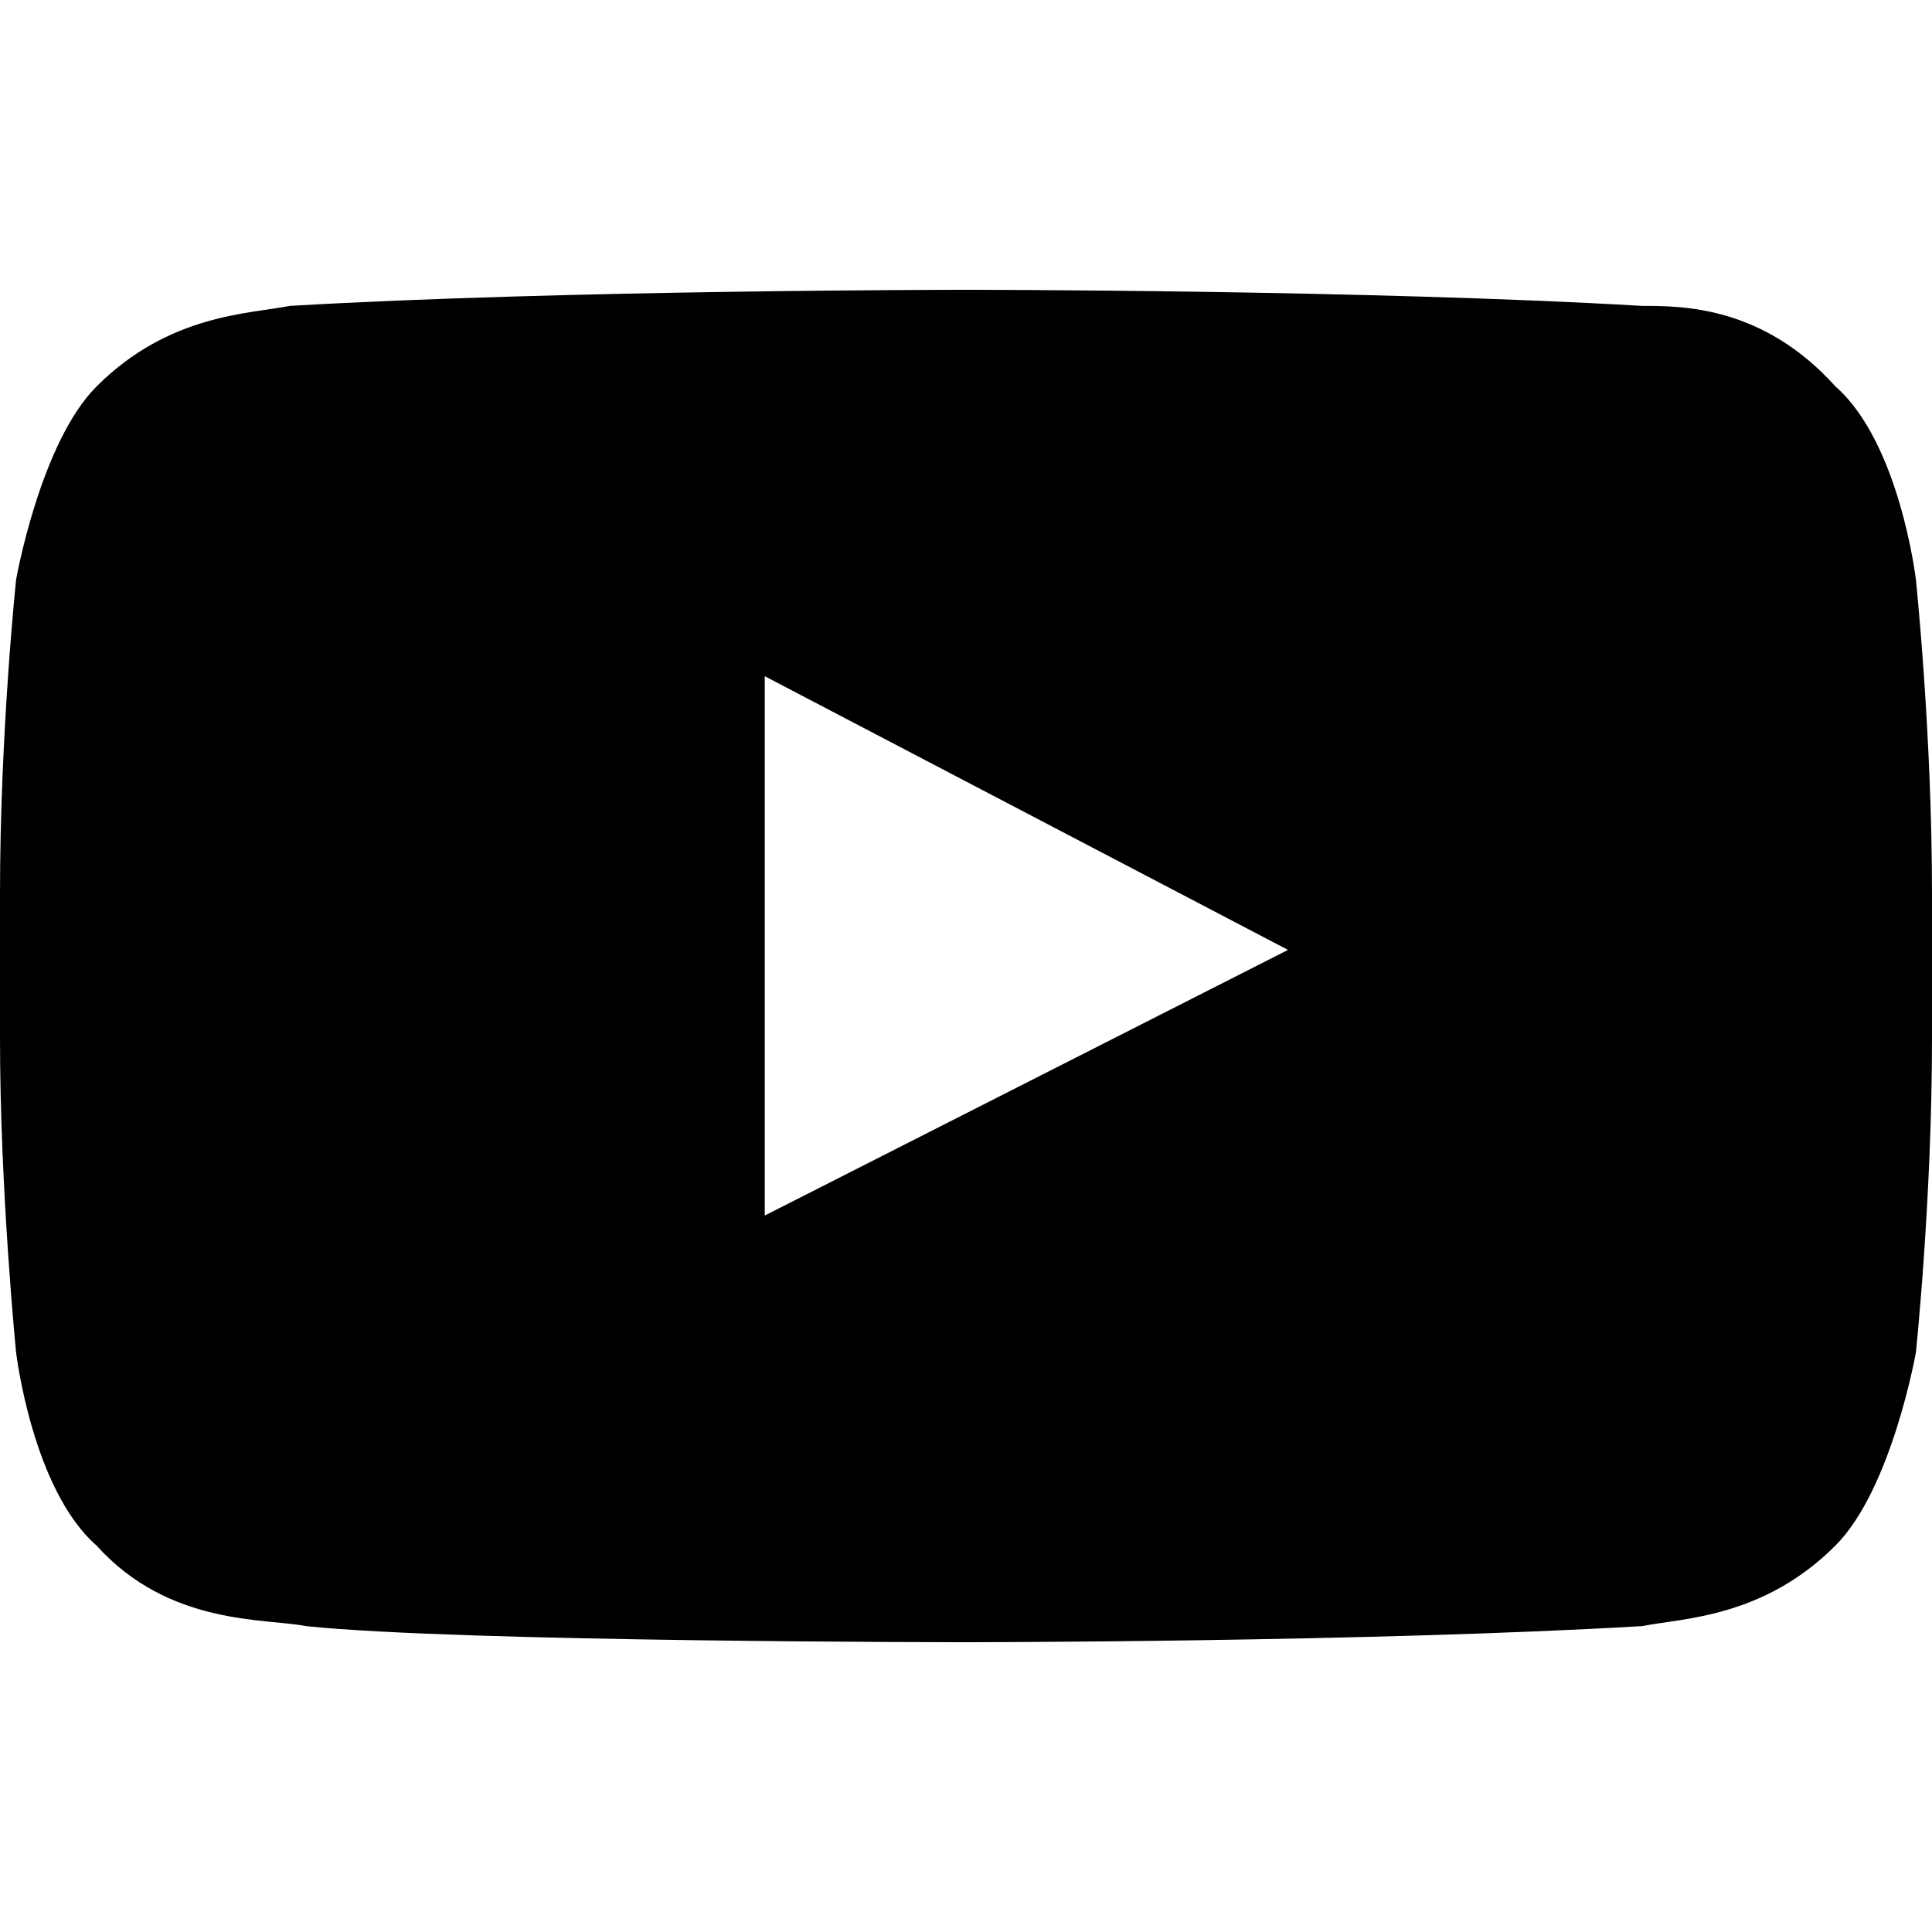
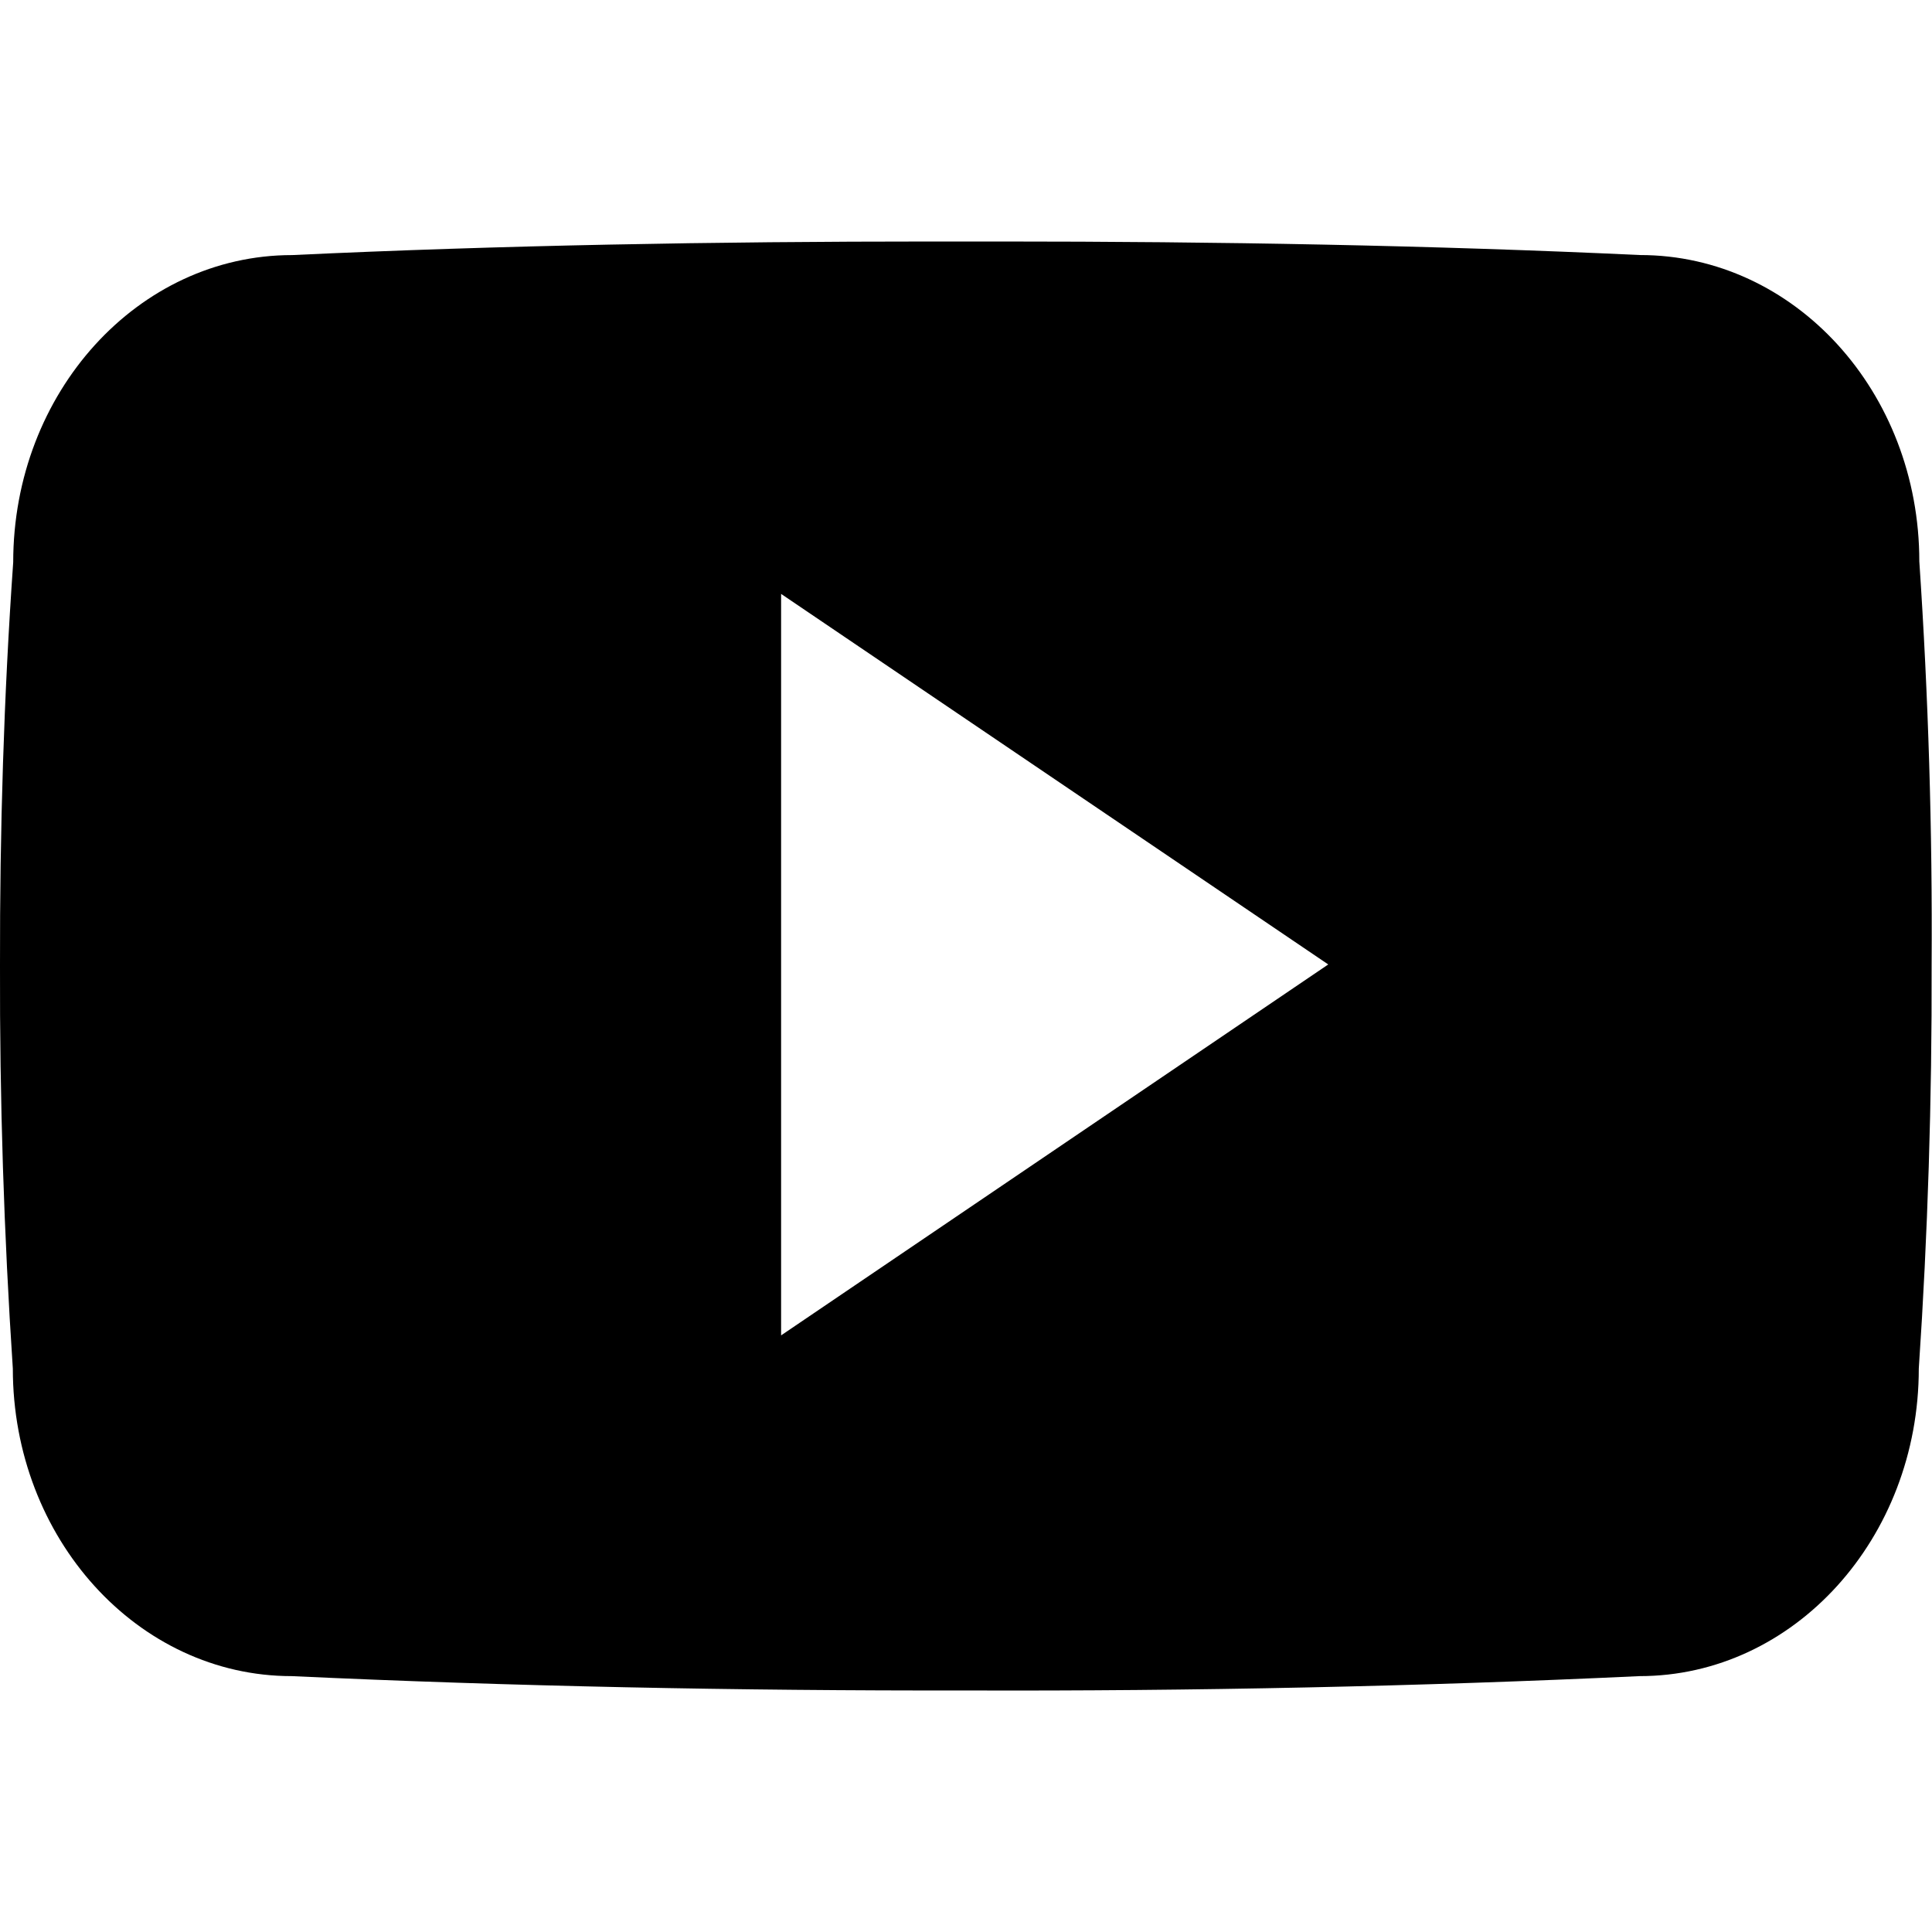
- <svg xmlns="http://www.w3.org/2000/svg" viewBox="0 0 24 24">
-   <path class="icon-fill" d="M23.8,4.2 C23.8,4.2 23.6,2.5 22.8,1.8 C21.9,0.8 20.9,0.8 20.4,0.8 C17,0.6 12,0.6 12,0.6 L12,0.6 C12,0.6 7,0.6 3.6,0.8 C3.1,0.9 2.1,0.9 1.2,1.8 C0.5,2.5 0.2,4.2 0.2,4.2 C0.2,4.2 0,6.1 0,8.1 L0,9.9 C0,11.8 0.2,13.8 0.2,13.8 C0.2,13.8 0.4,15.5 1.2,16.2 C2.1,17.2 3.3,17.1 3.8,17.2 C5.7,17.4 12,17.4 12,17.4 C12,17.4 17,17.4 20.4,17.2 C20.9,17.1 21.9,17.1 22.8,16.2 C23.5,15.5 23.8,13.8 23.8,13.8 C23.8,13.8 24,11.9 24,9.9 L24,8.1 C24,6.1 23.8,4.2 23.8,4.2 L23.8,4.2 Z M9.5,12.1 L9.5,5.4 L16,8.8 C16,8.8 9.5,12.1 9.5,12.1 Z" transform="translate(0 3)" />
+ <svg xmlns="http://www.w3.org/2000/svg" width="24" height="24" viewBox="0 0 512 512" fill="currentColor">
+   <path d="M508.64 148.79c0-45-33.1-81.2-74-81.2C379.24 65 322.74 64 265 64h-18c-57.6 0-114.2 1-169.6 3.6C36.6 67.6 3.5 104 3.5 149 1 184.59-.06 220.19 0 255.79q-.15 53.4 3.4 106.9c0 45 33.1 81.5 73.9 81.5 58.2 2.7 117.9 3.9 178.6 3.8q91.2.3 178.6-3.8c40.9 0 74-36.5 74-81.5 2.4-35.7 3.5-71.3 3.4-107q.34-53.4-3.26-106.9zM207 353.89v-196.5l145 98.2z" />
</svg>
